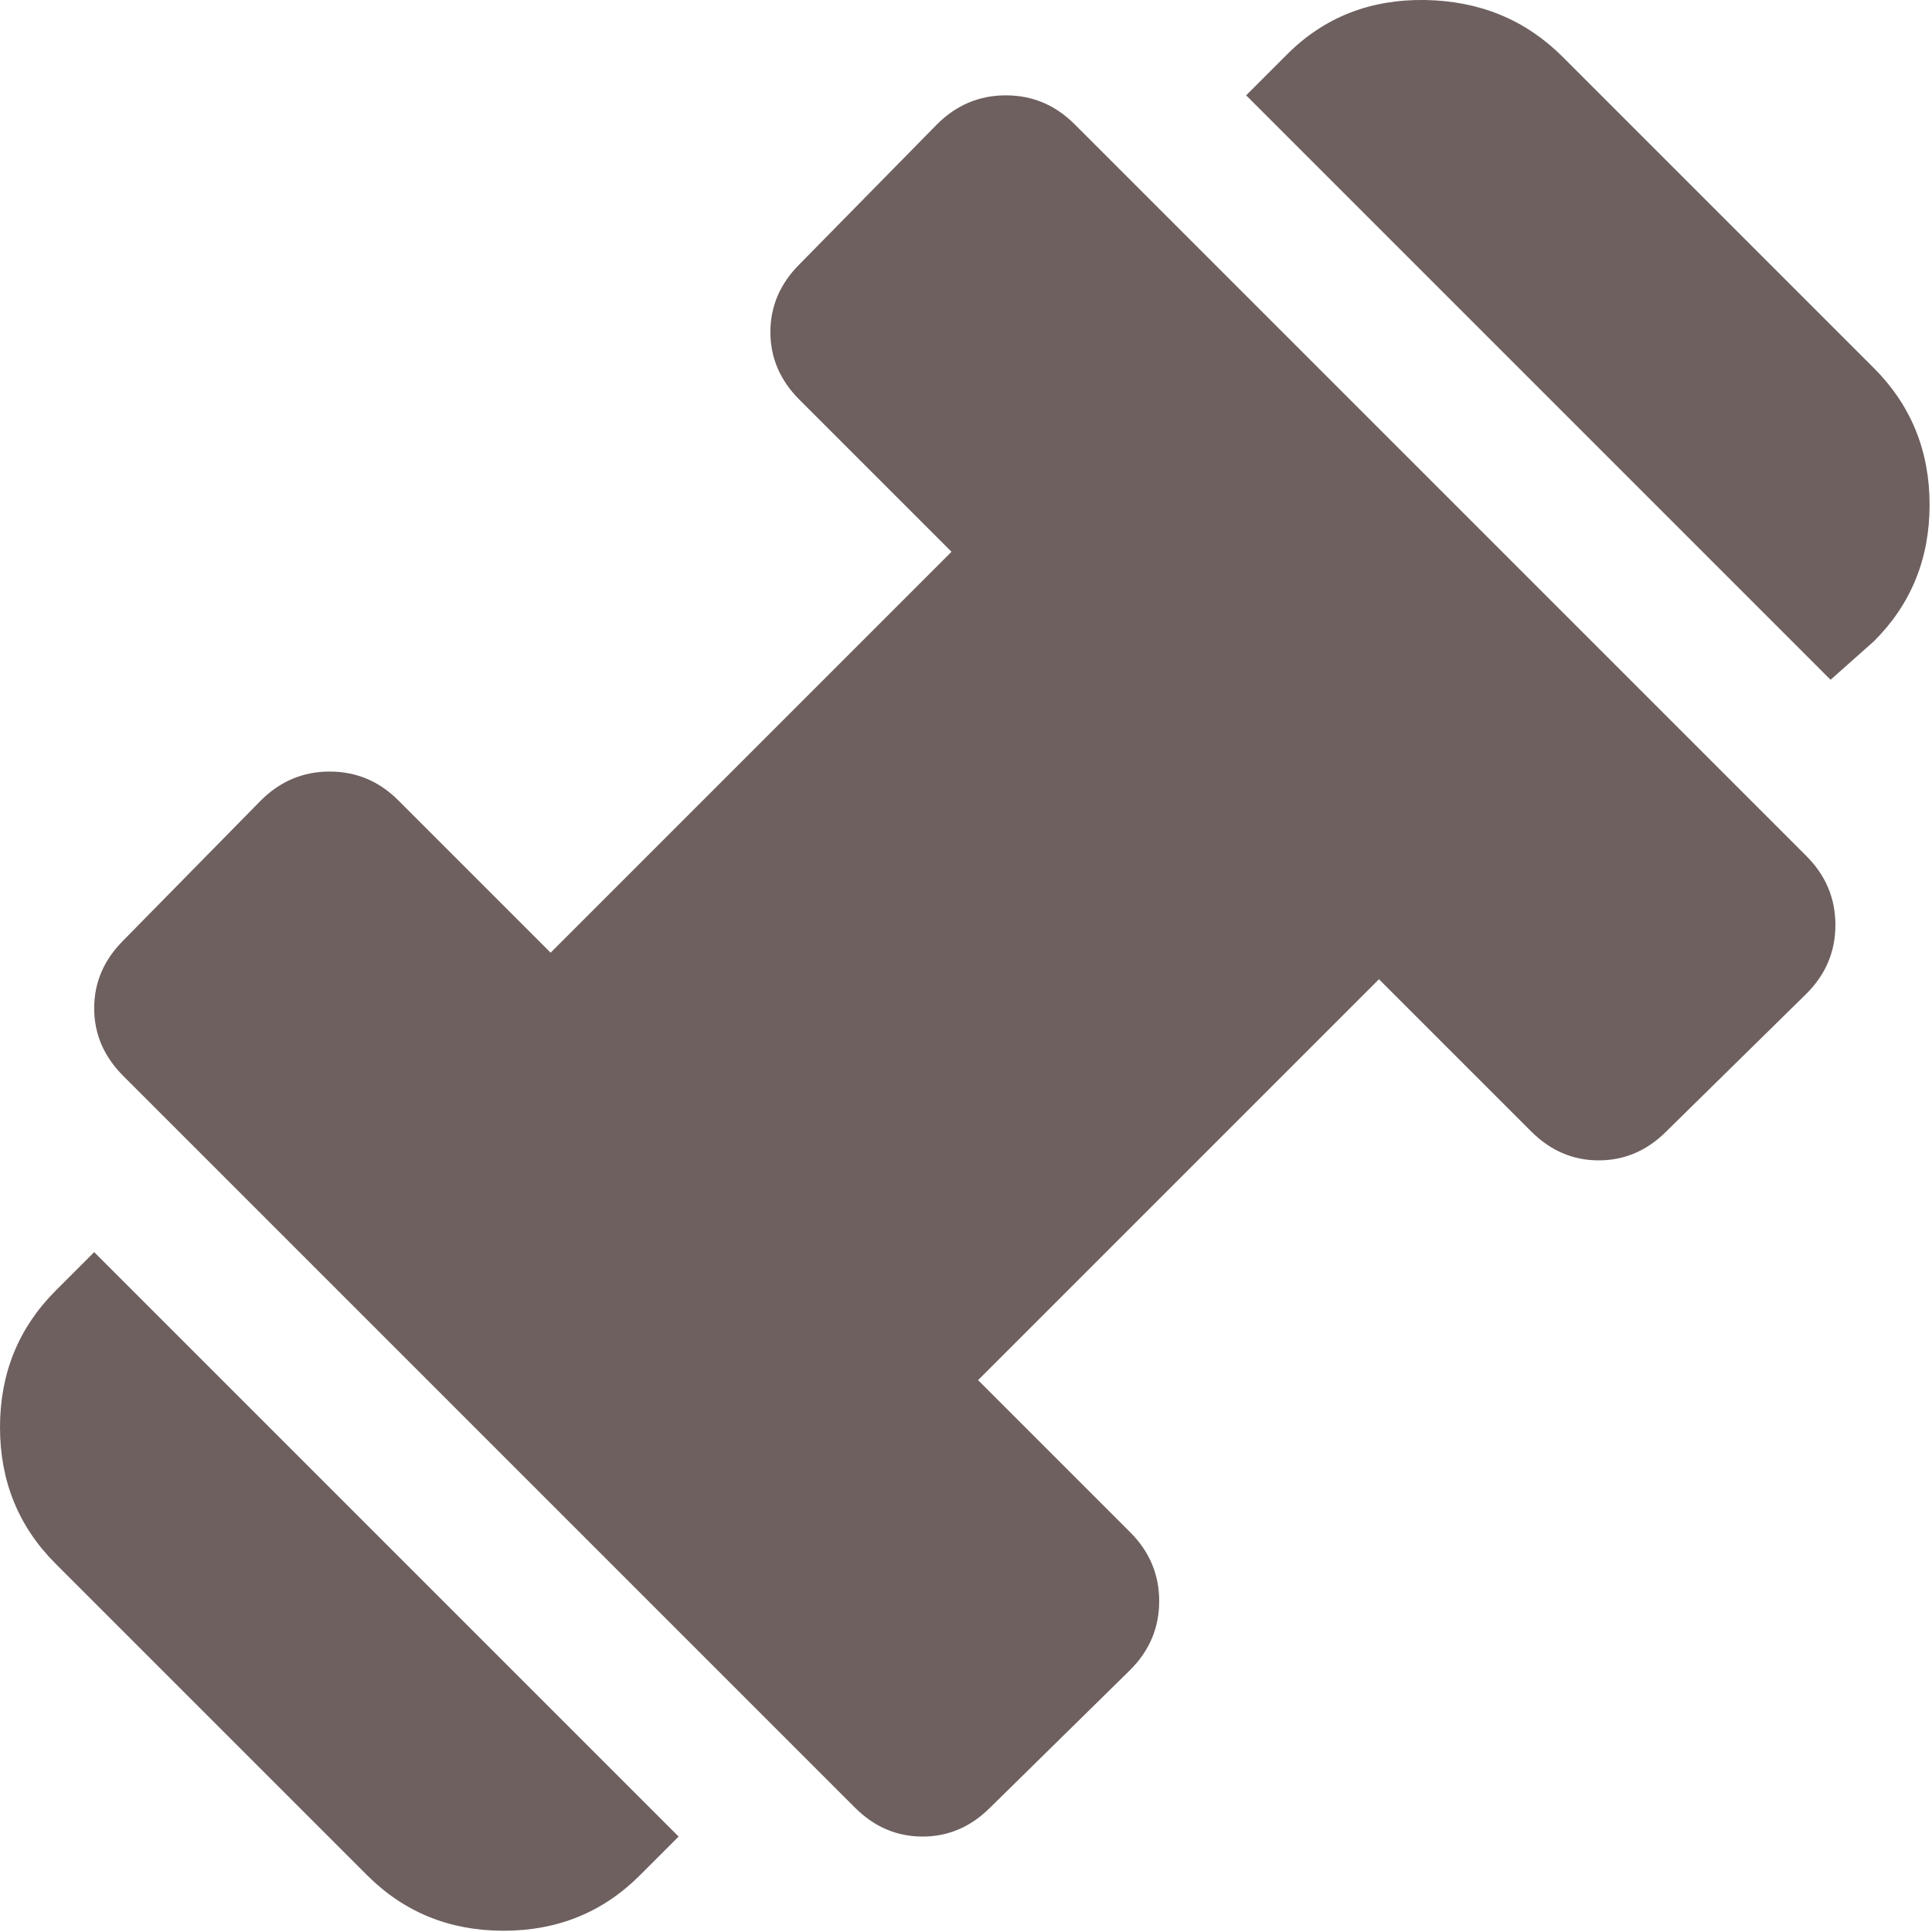
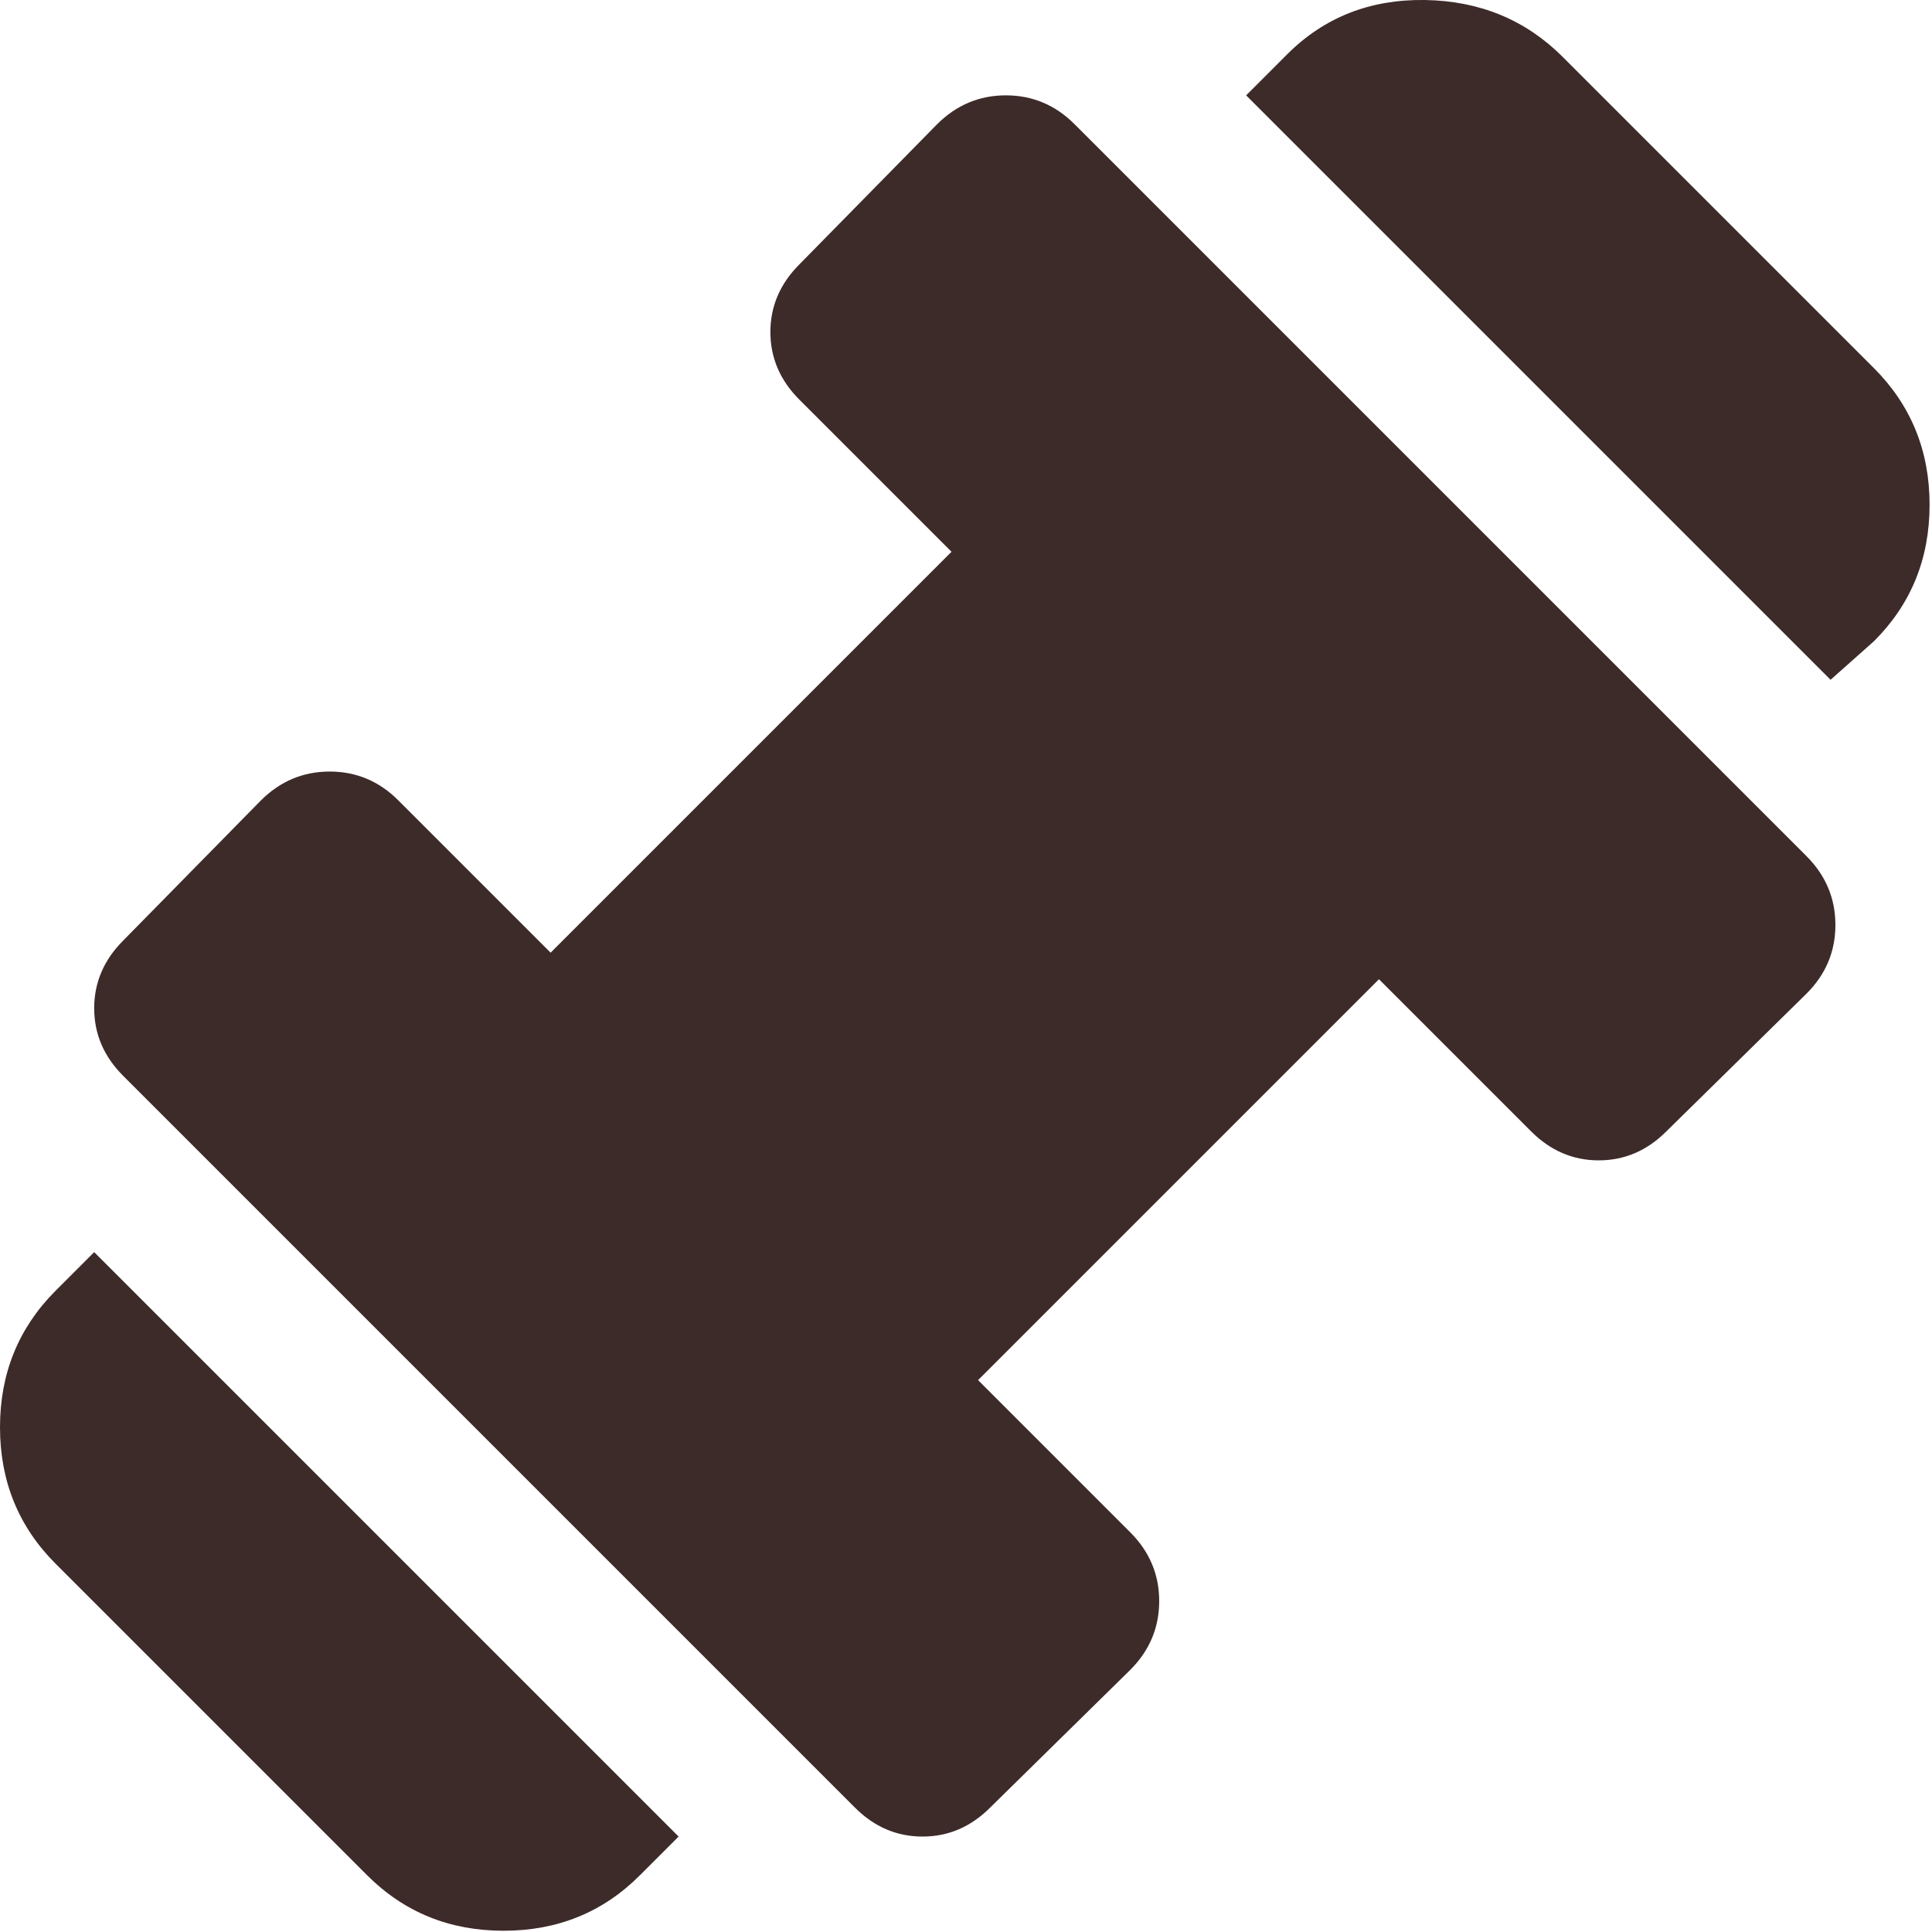
<svg xmlns="http://www.w3.org/2000/svg" width="20" height="20" viewBox="0 0 20 20" fill="none">
-   <path d="M18.95 7.037L12.9 0.987L13.325 0.562C13.708 0.179 14.183 -0.008 14.75 0C15.317 0.009 15.792 0.205 16.175 0.587L19.4 3.812C19.783 4.196 19.975 4.667 19.975 5.225C19.975 5.784 19.783 6.255 19.4 6.637L18.95 7.037ZM6.625 19.412C6.242 19.796 5.771 19.987 5.213 19.987C4.655 19.987 4.184 19.796 3.8 19.412L0.575 16.187C0.192 15.804 0 15.333 0 14.775C0 14.217 0.192 13.746 0.575 13.362L0.975 12.962L7.025 19.012L6.625 19.412ZM10.25 18.712C10.05 18.912 9.817 19.012 9.55 19.012C9.283 19.012 9.05 18.912 8.85 18.712L1.275 11.137C1.075 10.937 0.975 10.704 0.975 10.437C0.975 10.171 1.075 9.937 1.275 9.737L2.7 8.287C2.9 8.087 3.138 7.987 3.413 7.987C3.688 7.987 3.926 8.087 4.125 8.287L5.7 9.862L9.85 5.712L8.275 4.137C8.075 3.937 7.975 3.704 7.975 3.437C7.975 3.171 8.075 2.937 8.275 2.737L9.7 1.287C9.9 1.087 10.138 0.987 10.413 0.987C10.688 0.987 10.926 1.087 11.125 1.287L18.7 8.862C18.9 9.062 19 9.3 19 9.575C19 9.851 18.9 10.088 18.7 10.287L17.25 11.712C17.05 11.912 16.817 12.012 16.55 12.012C16.283 12.012 16.05 11.912 15.85 11.712L14.275 10.137L10.125 14.287L11.7 15.862C11.9 16.062 12 16.3 12 16.574C12 16.849 11.9 17.087 11.7 17.287L10.25 18.712Z" fill="#6E605F" />
+   <path d="M18.95 7.037L12.9 0.987L13.325 0.562C13.708 0.179 14.183 -0.008 14.75 0C15.317 0.009 15.792 0.205 16.175 0.587L19.4 3.812C19.783 4.196 19.975 4.667 19.975 5.225C19.975 5.784 19.783 6.255 19.4 6.637L18.95 7.037ZM6.625 19.412C6.242 19.796 5.771 19.987 5.213 19.987C4.655 19.987 4.184 19.796 3.8 19.412L0.575 16.187C0.192 15.804 0 15.333 0 14.775C0 14.217 0.192 13.746 0.575 13.362L0.975 12.962L7.025 19.012L6.625 19.412ZM10.25 18.712C10.05 18.912 9.817 19.012 9.55 19.012C9.283 19.012 9.05 18.912 8.85 18.712L1.275 11.137C1.075 10.937 0.975 10.704 0.975 10.437C0.975 10.171 1.075 9.937 1.275 9.737L2.7 8.287C2.9 8.087 3.138 7.987 3.413 7.987C3.688 7.987 3.926 8.087 4.125 8.287L5.7 9.862L9.85 5.712L8.275 4.137C8.075 3.937 7.975 3.704 7.975 3.437C7.975 3.171 8.075 2.937 8.275 2.737L9.7 1.287C9.9 1.087 10.138 0.987 10.413 0.987C10.688 0.987 10.926 1.087 11.125 1.287L18.7 8.862C18.9 9.062 19 9.3 19 9.575C19 9.851 18.9 10.088 18.7 10.287L17.25 11.712C17.05 11.912 16.817 12.012 16.55 12.012C16.283 12.012 16.05 11.912 15.85 11.712L14.275 10.137L10.125 14.287L11.7 15.862C11.9 16.062 12 16.3 12 16.574C12 16.849 11.9 17.087 11.7 17.287L10.25 18.712Z" fill="#3D2B29" />
</svg>
